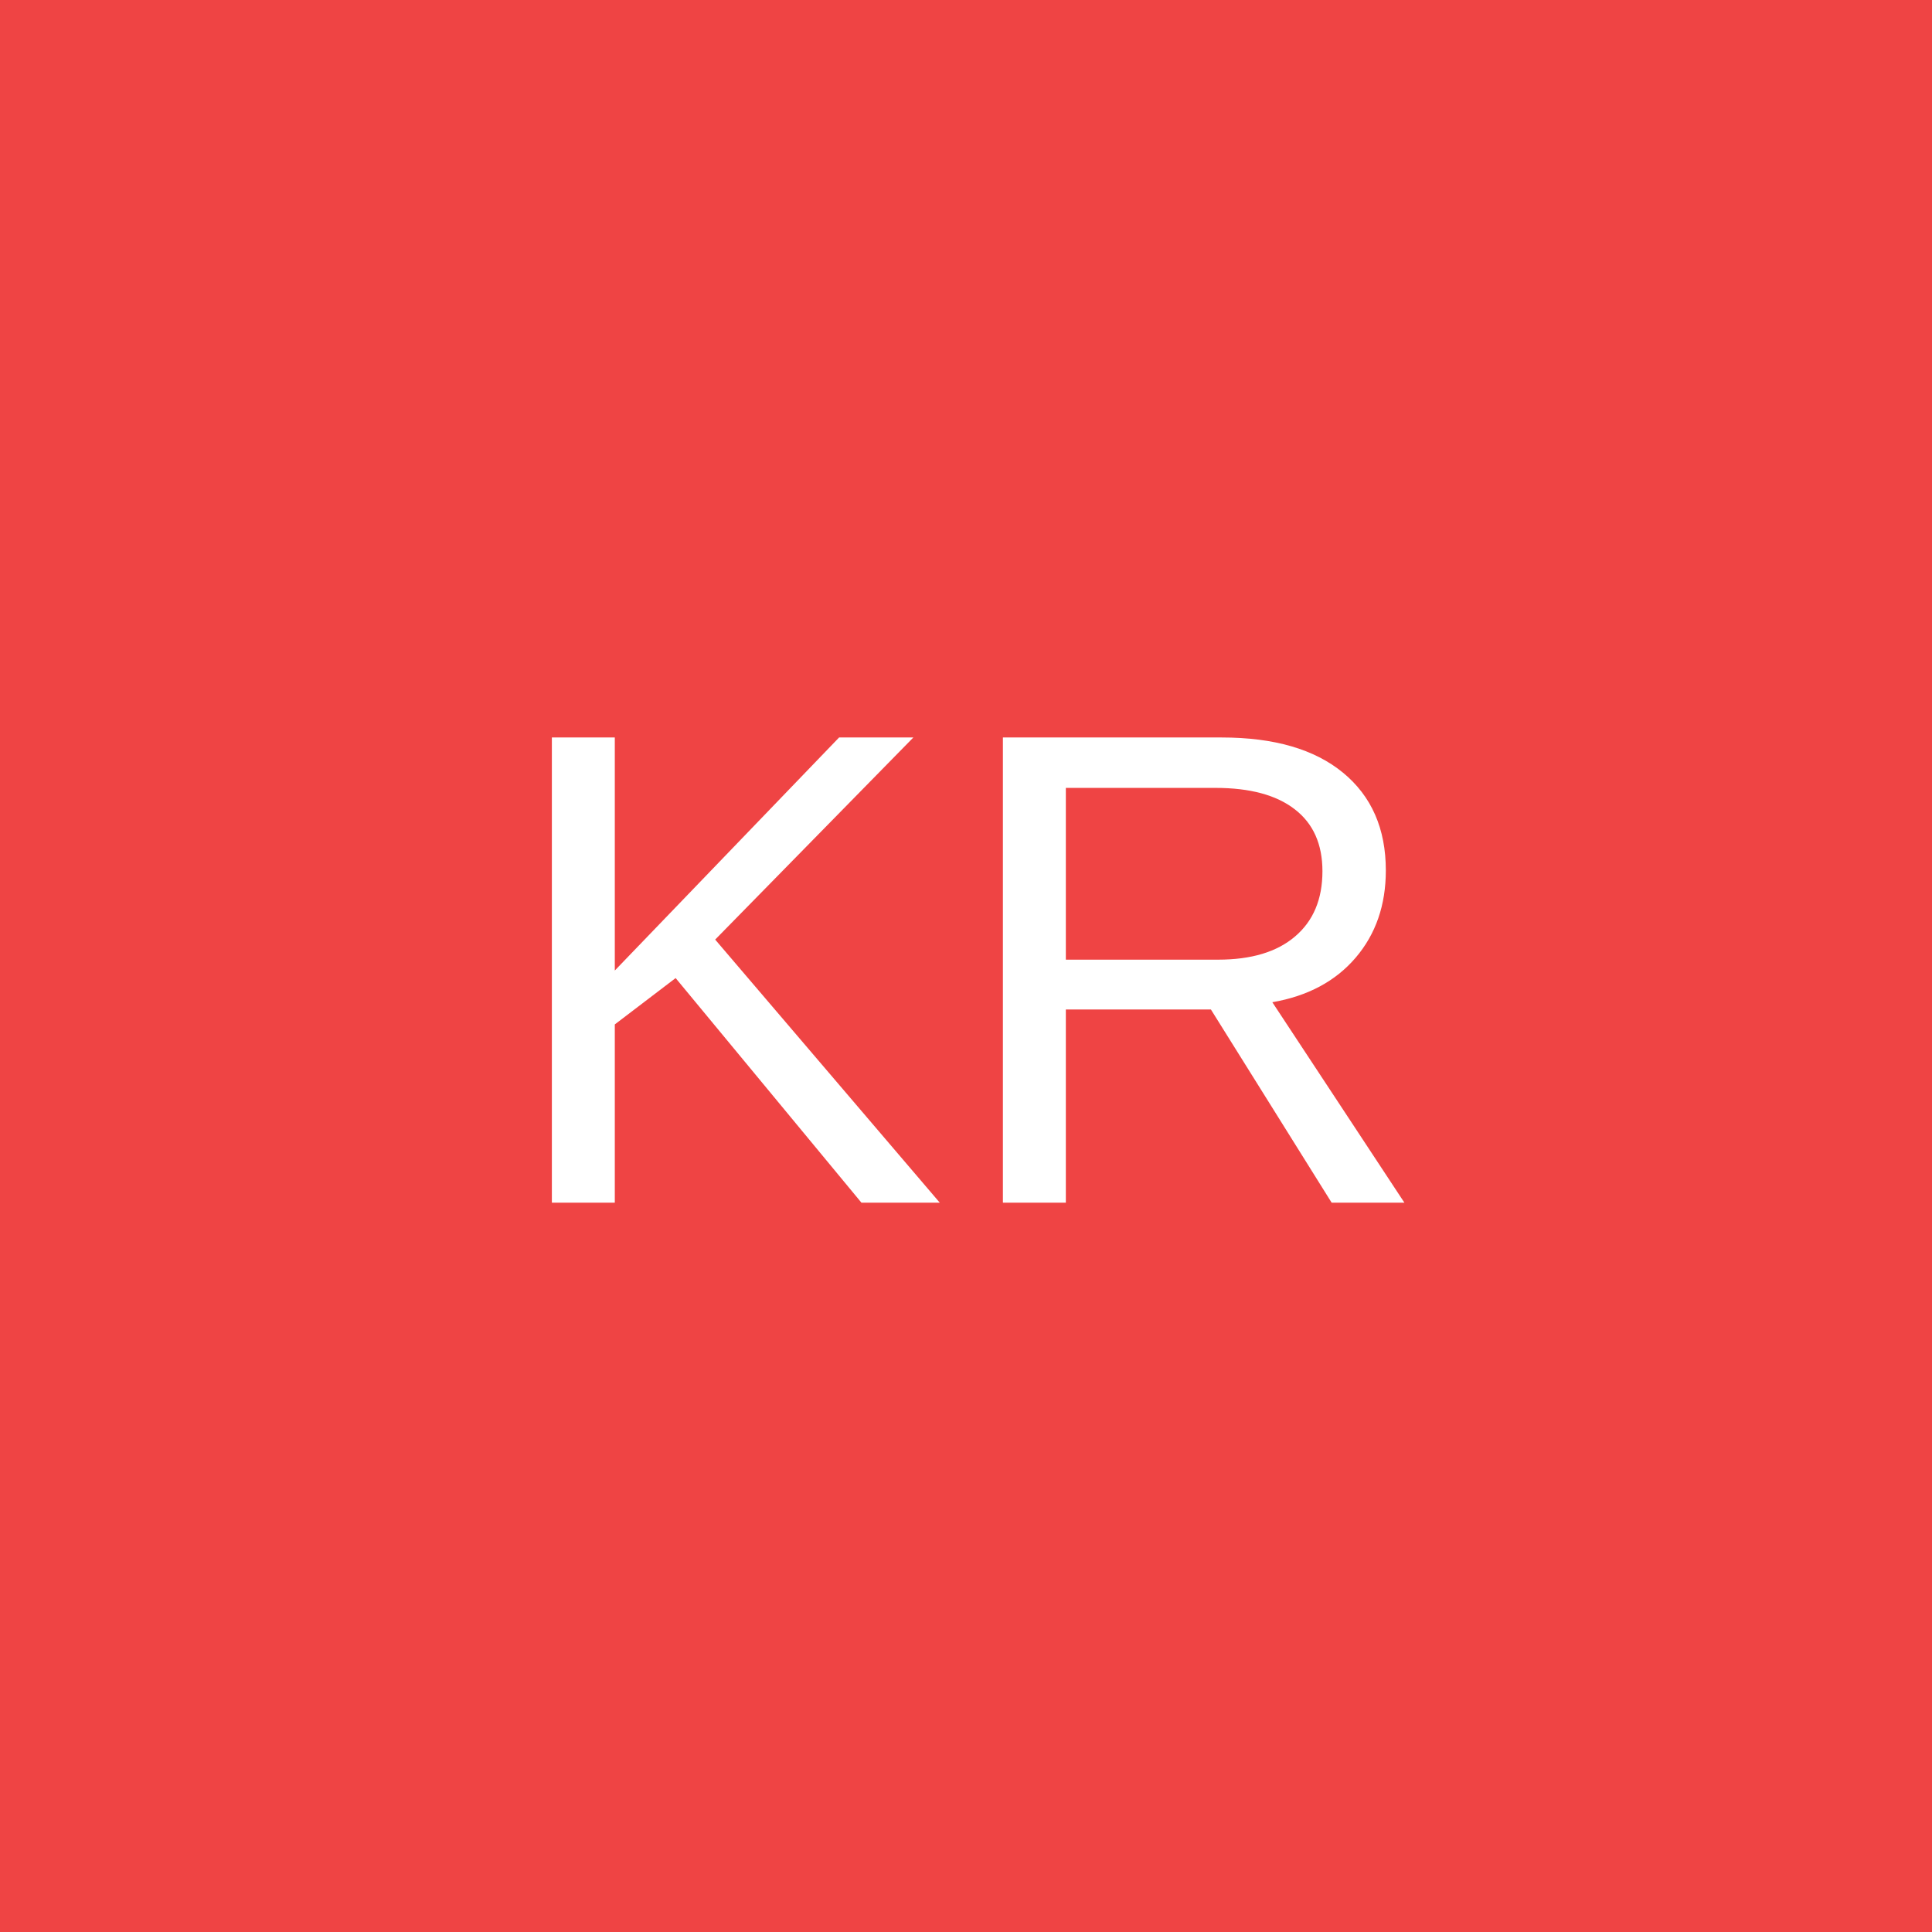
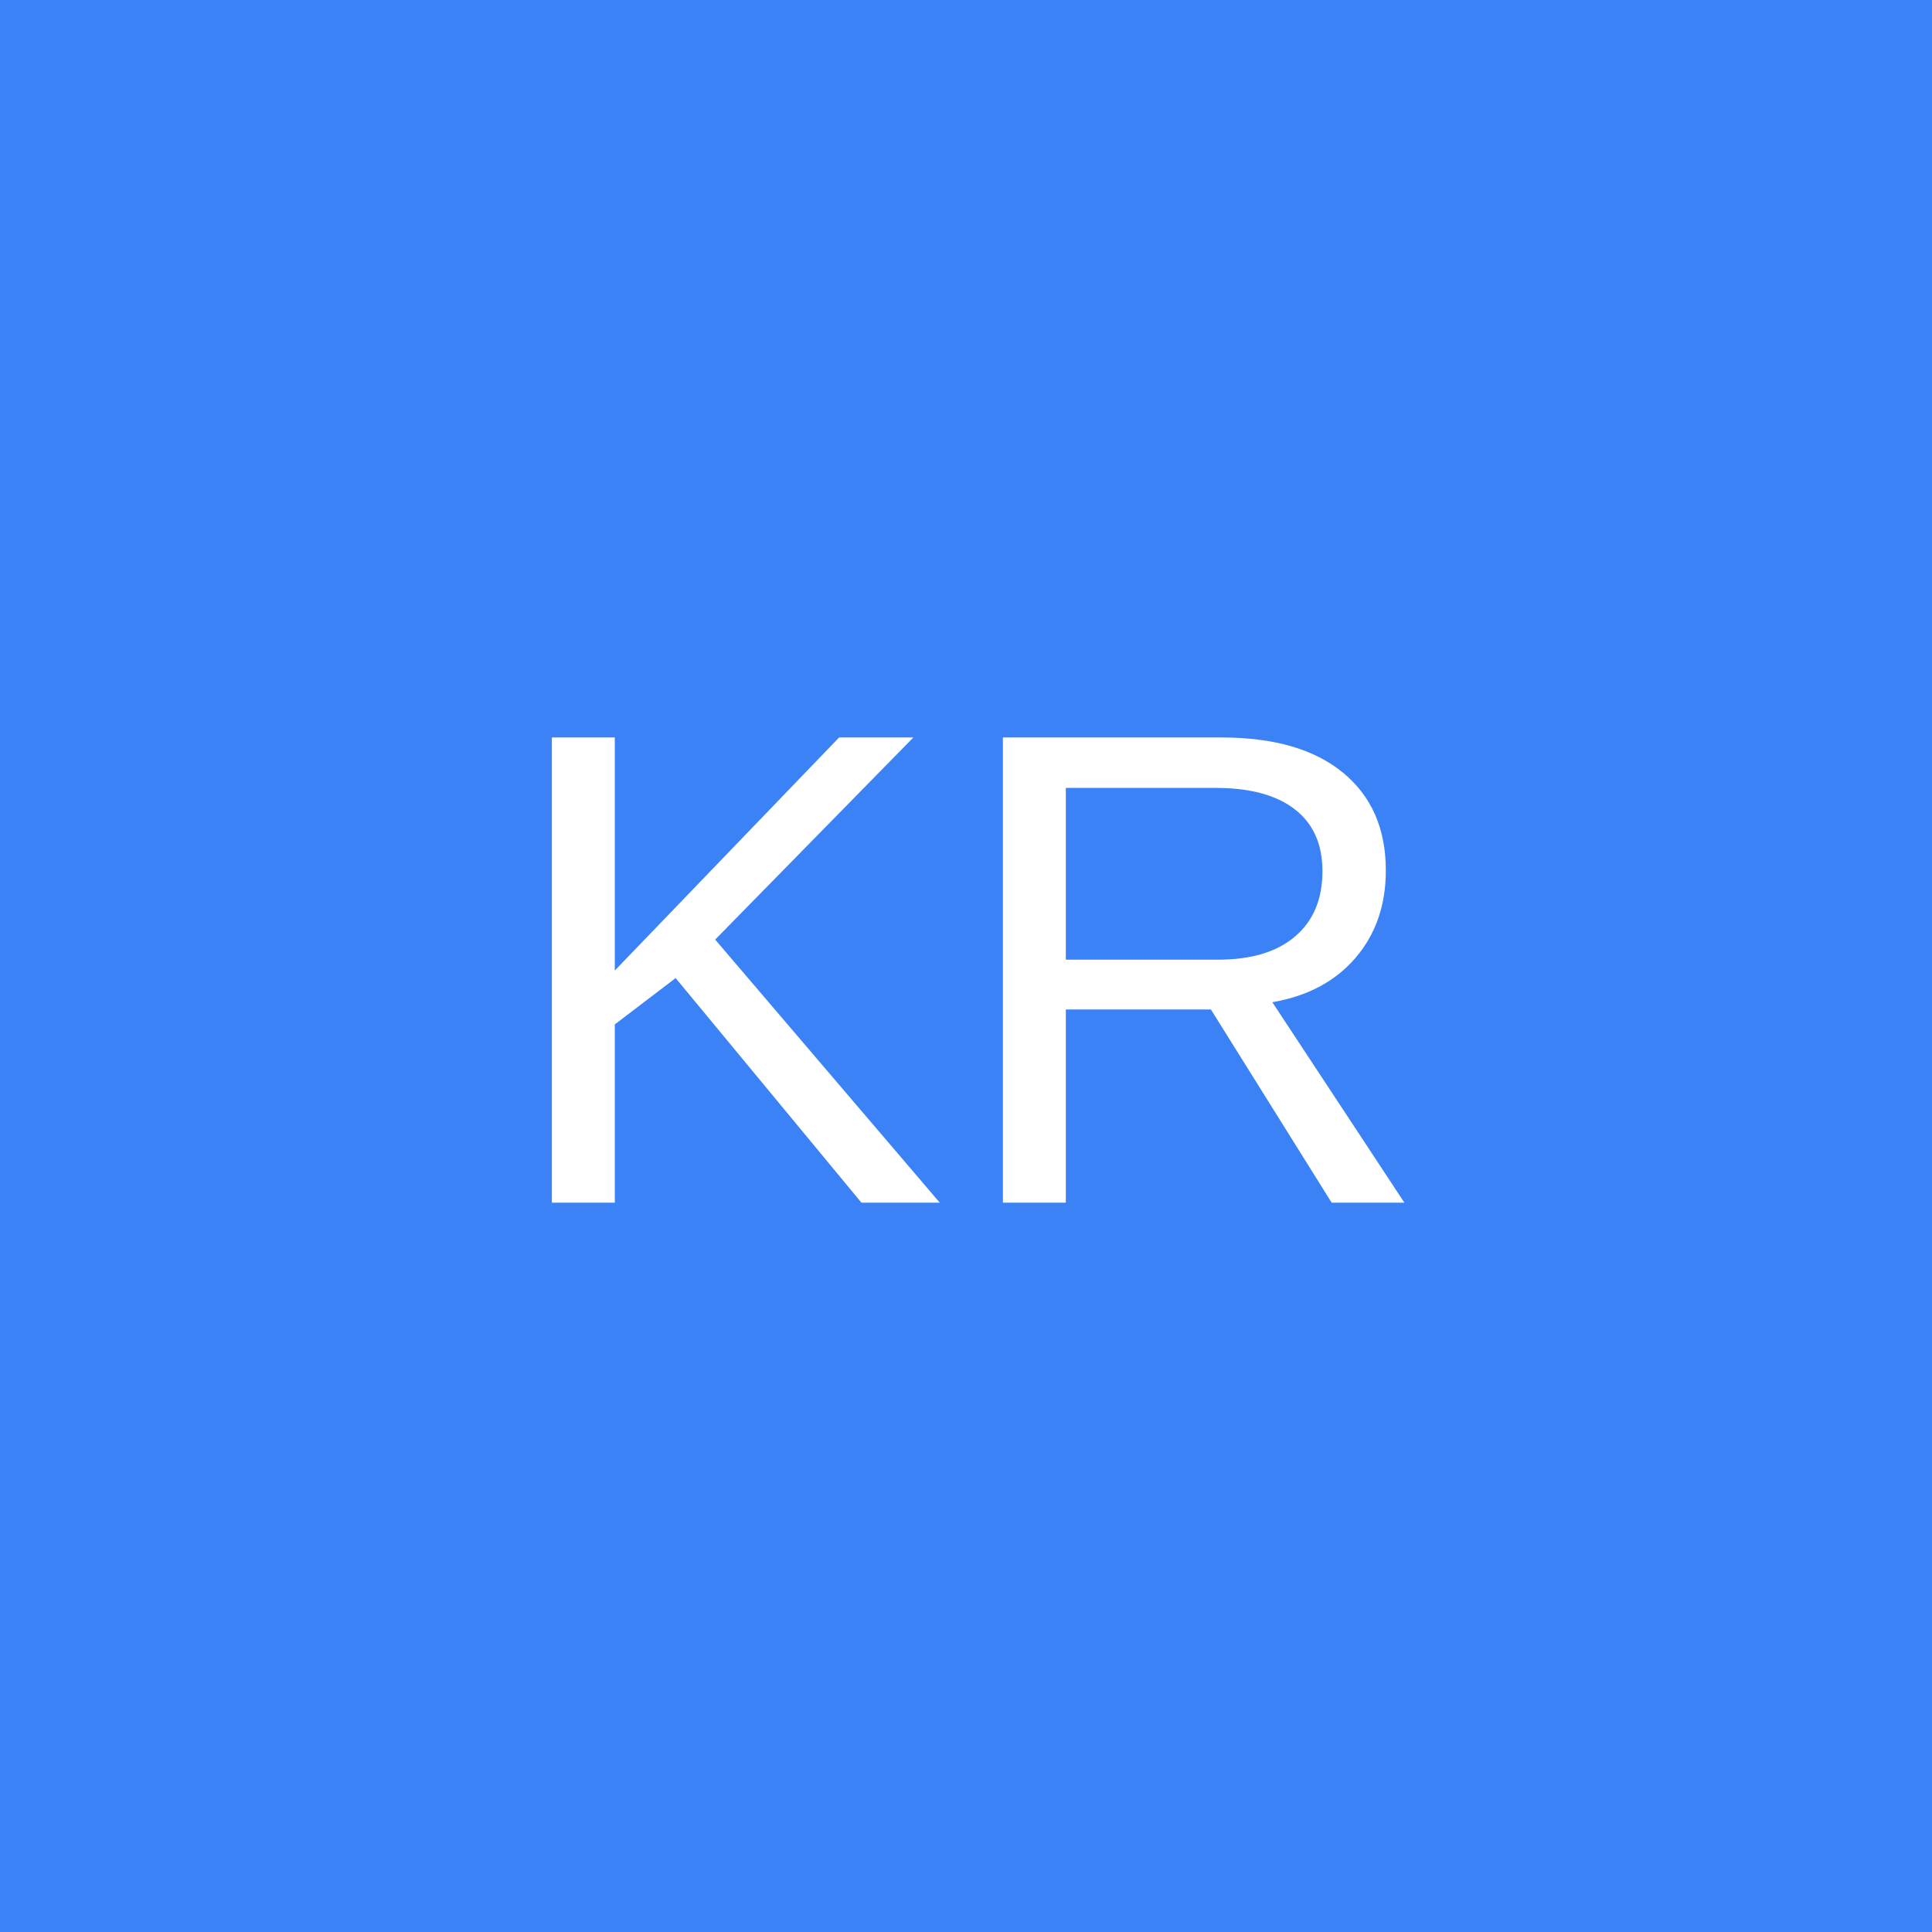
<svg xmlns="http://www.w3.org/2000/svg" width="200" height="200" viewBox="0 0 200 200">
-   <rect width="200" height="200" fill="#ef4444" />
+   <rect width="200" height="200" fill="#3b82f6" />
  <text x="50%" y="50%" font-family="Arial, Helvetica, sans-serif" font-size="70" fill="#ffffff" text-anchor="middle" dy=".35em">KR</text>
</svg>
